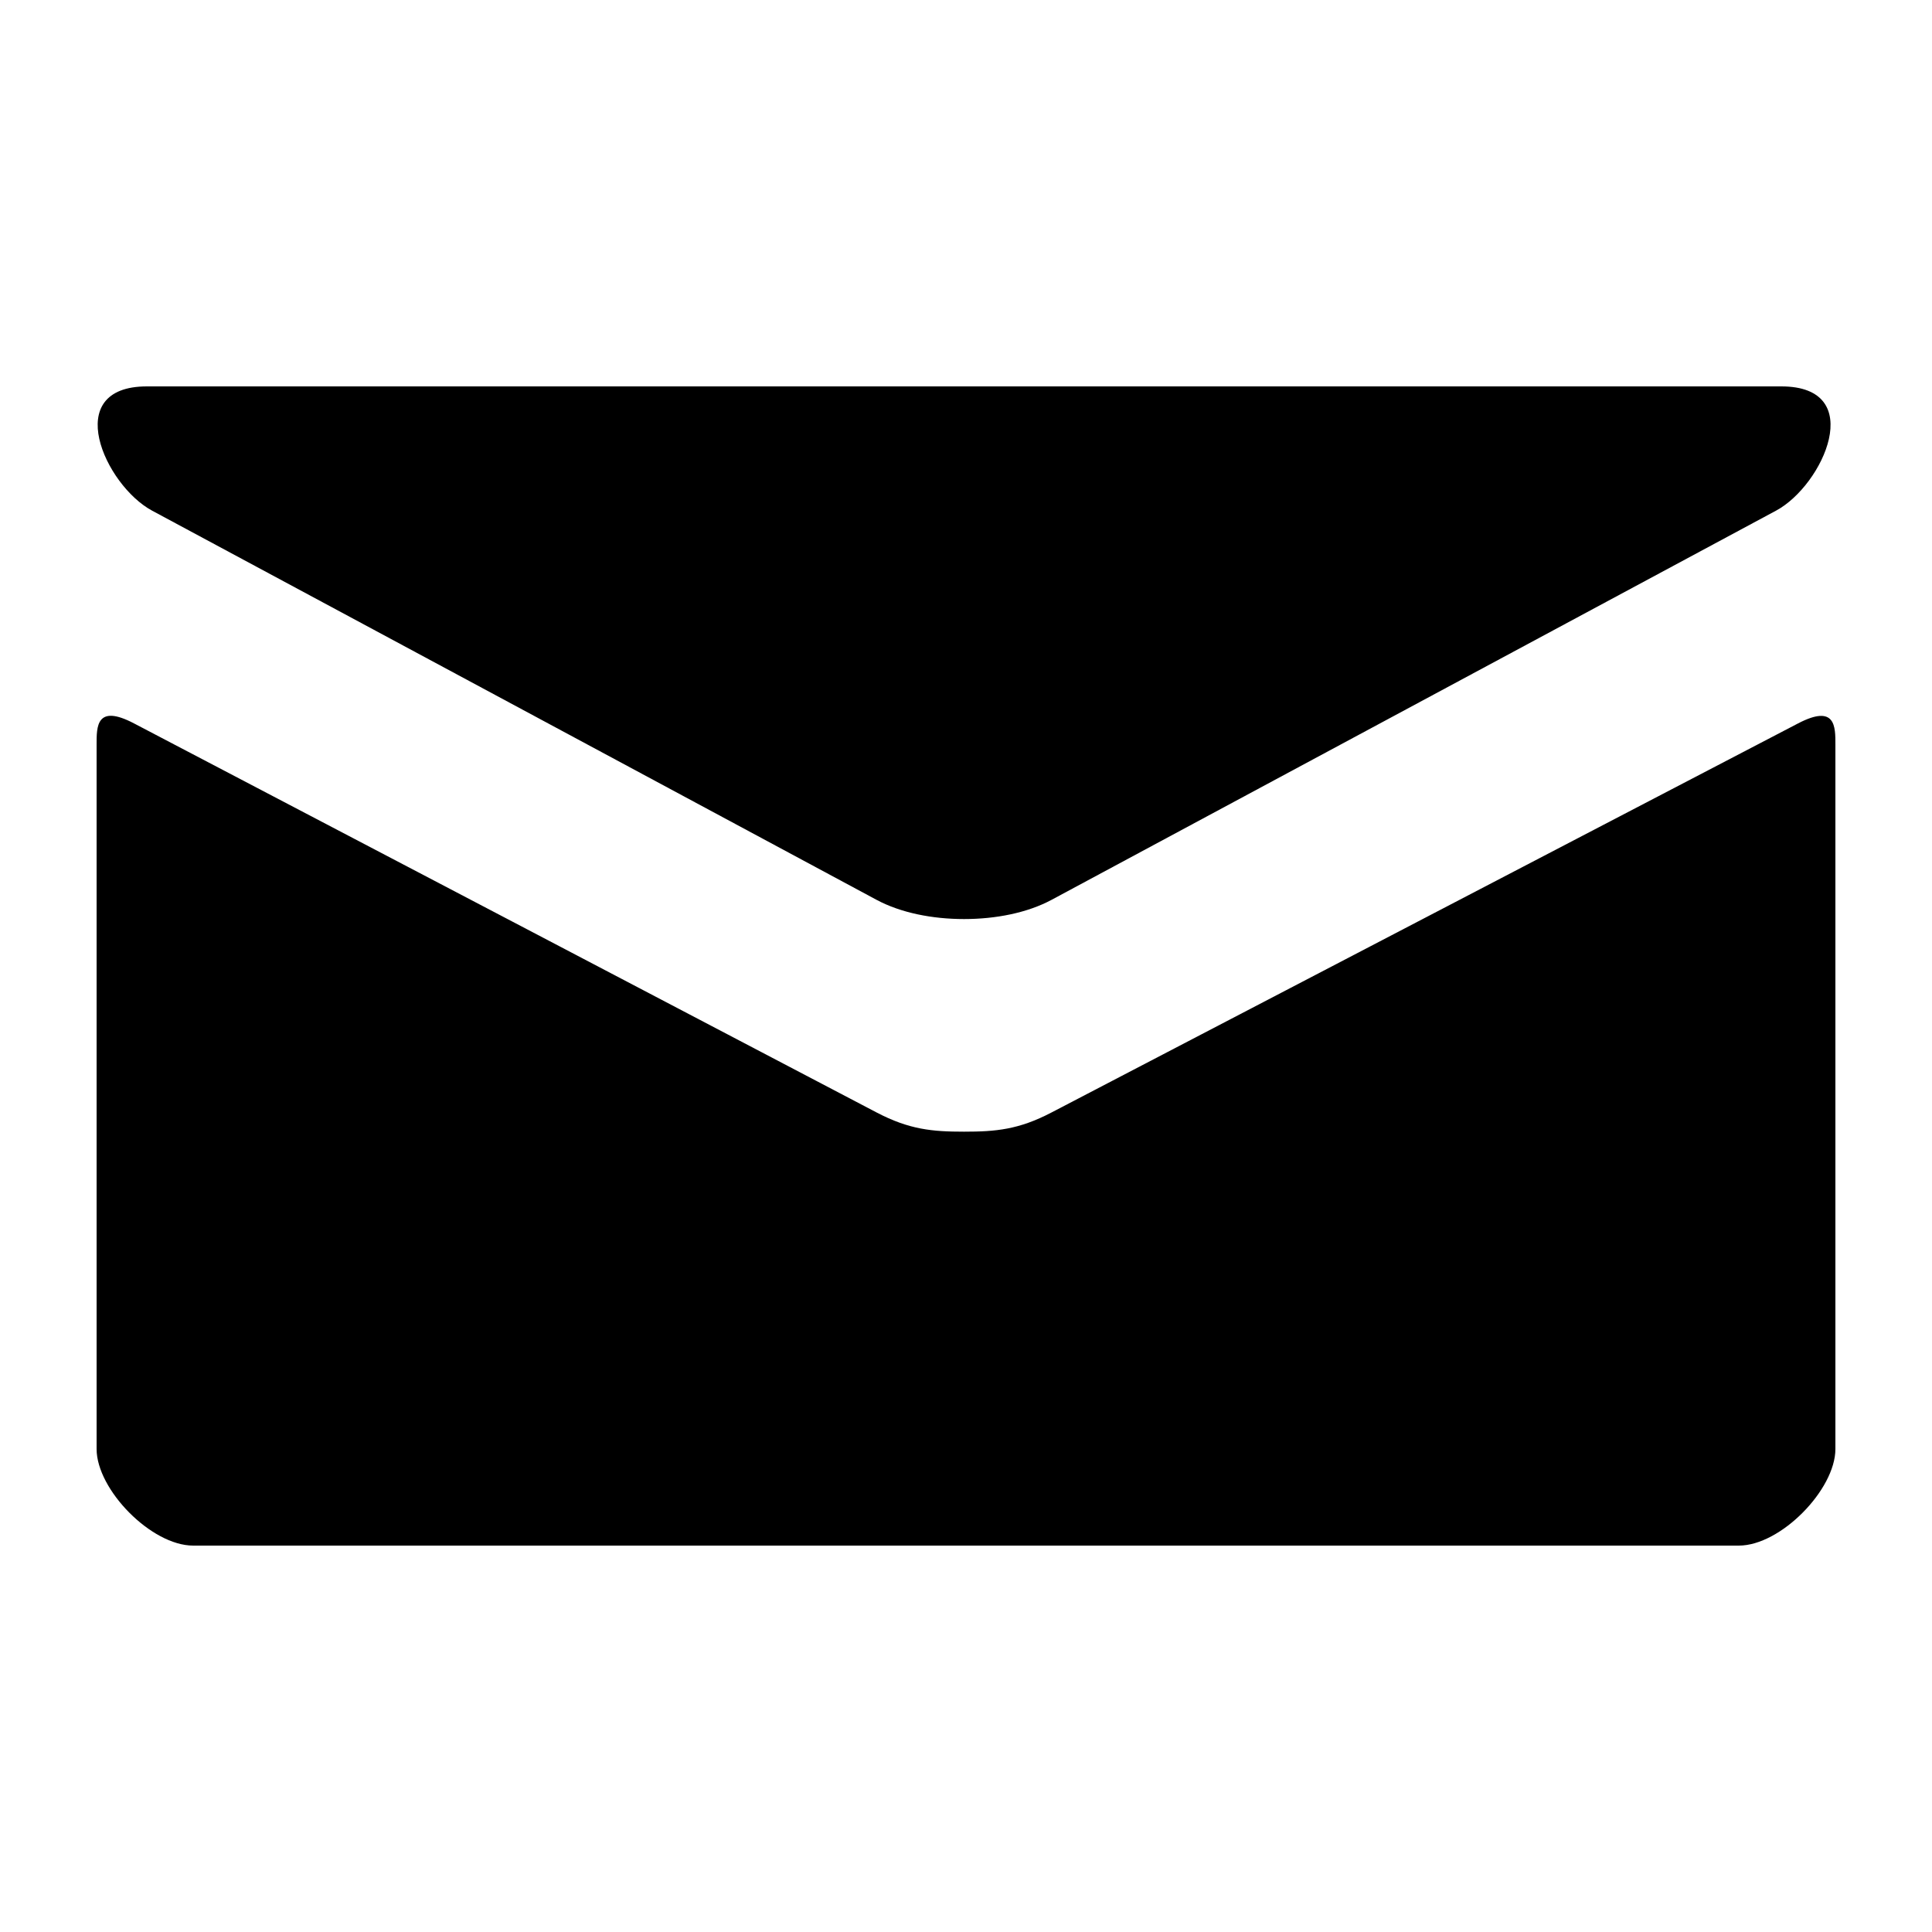
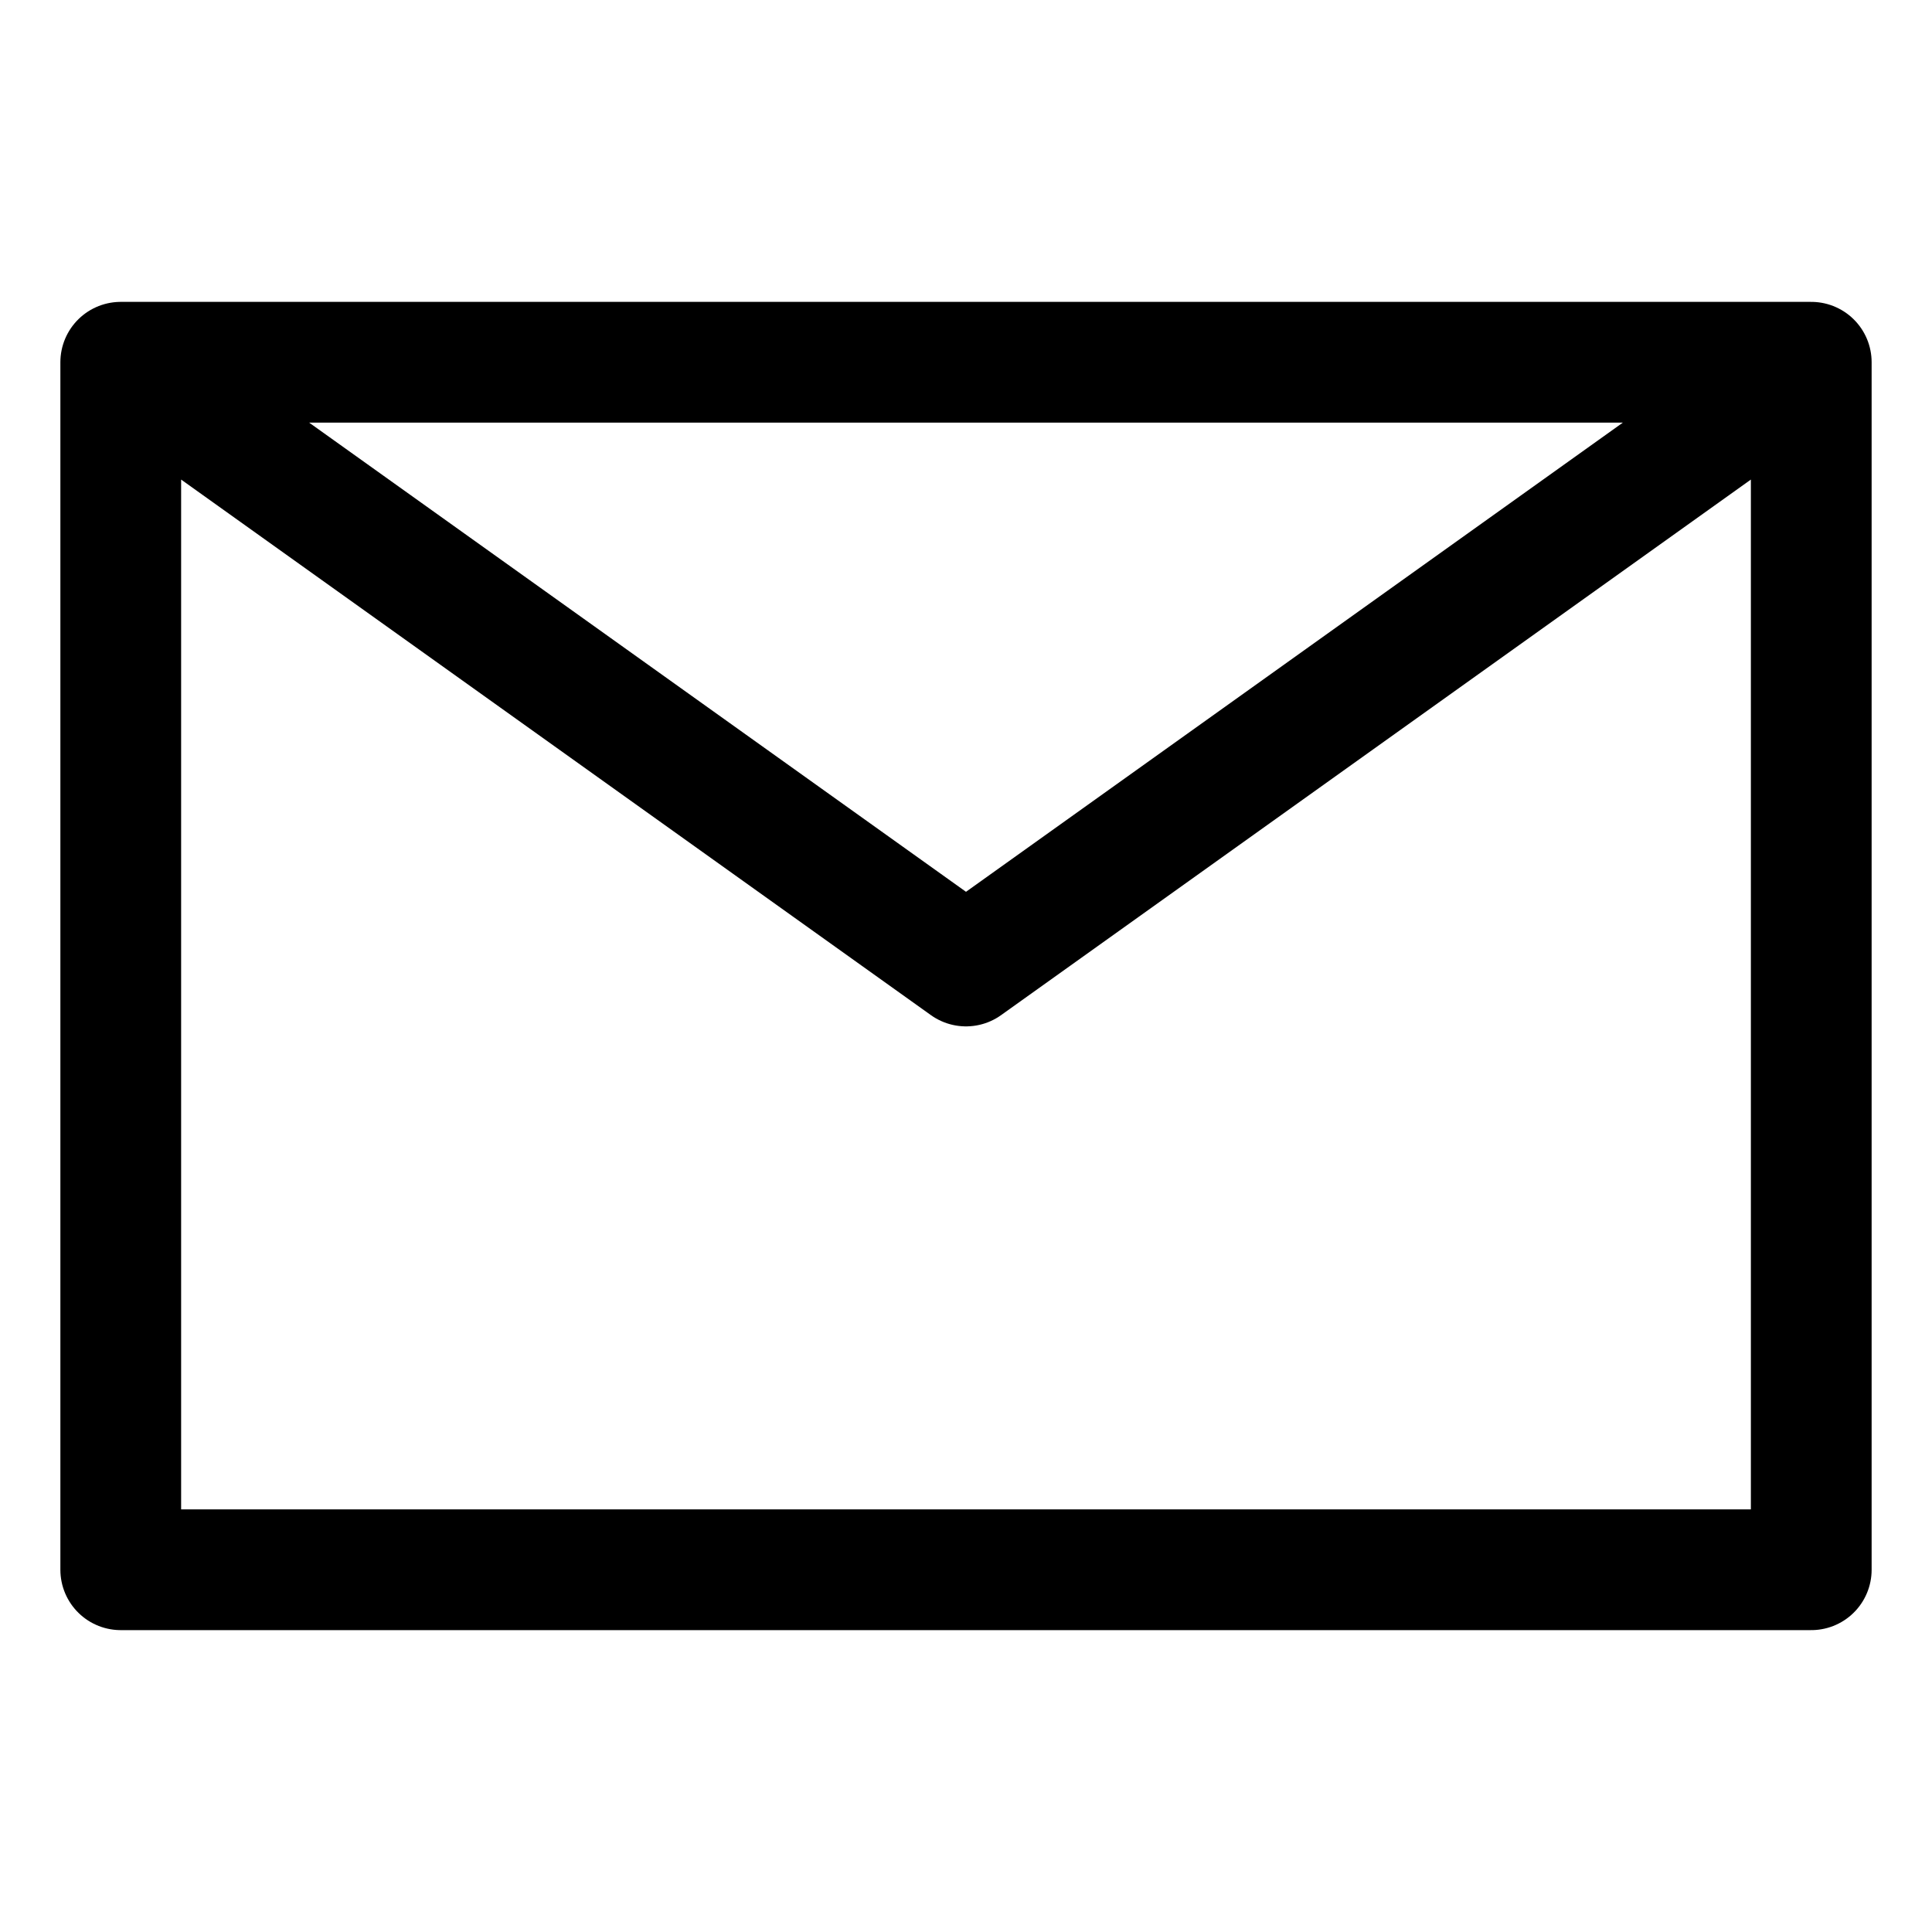
- <svg xmlns="http://www.w3.org/2000/svg" version="1.1" id="Mail" x="0px" y="0px" viewBox="0 0 20 20" style="enable-background:new 0 0 20 20;" xml:space="preserve">
-   <path d="M1.574,5.286c0.488,0.262,7.248,3.894,7.5,4.029C9.326,9.45,9.652,9.514,9.98,9.514c0.328,0,0.654-0.064,0.906-0.199  s7.012-3.767,7.5-4.029C18.875,5.023,19.337,4,18.44,4H1.521C0.624,4,1.086,5.023,1.574,5.286z M18.613,7.489  c-0.555,0.289-7.387,3.849-7.727,4.027s-0.578,0.199-0.906,0.199s-0.566-0.021-0.906-0.199S1.941,7.777,1.386,7.488  C0.996,7.284,1,7.523,1,7.707S1,15,1,15c0,0.42,0.566,1,1,1h16c0.434,0,1-0.58,1-1c0,0,0-7.108,0-7.292S19.004,7.285,18.613,7.489z" />
+ <svg xmlns="http://www.w3.org/2000/svg" id="i-mail" viewBox="0 0 32 32" width="32" height="32" fill="none" stroke="currentcolor" stroke-linecap="round" stroke-linejoin="round" stroke-width="2">
+   <path d="M2 26 L30 26 30 6 2 6 Z M2 6 L16 16 30 6" />
</svg>
